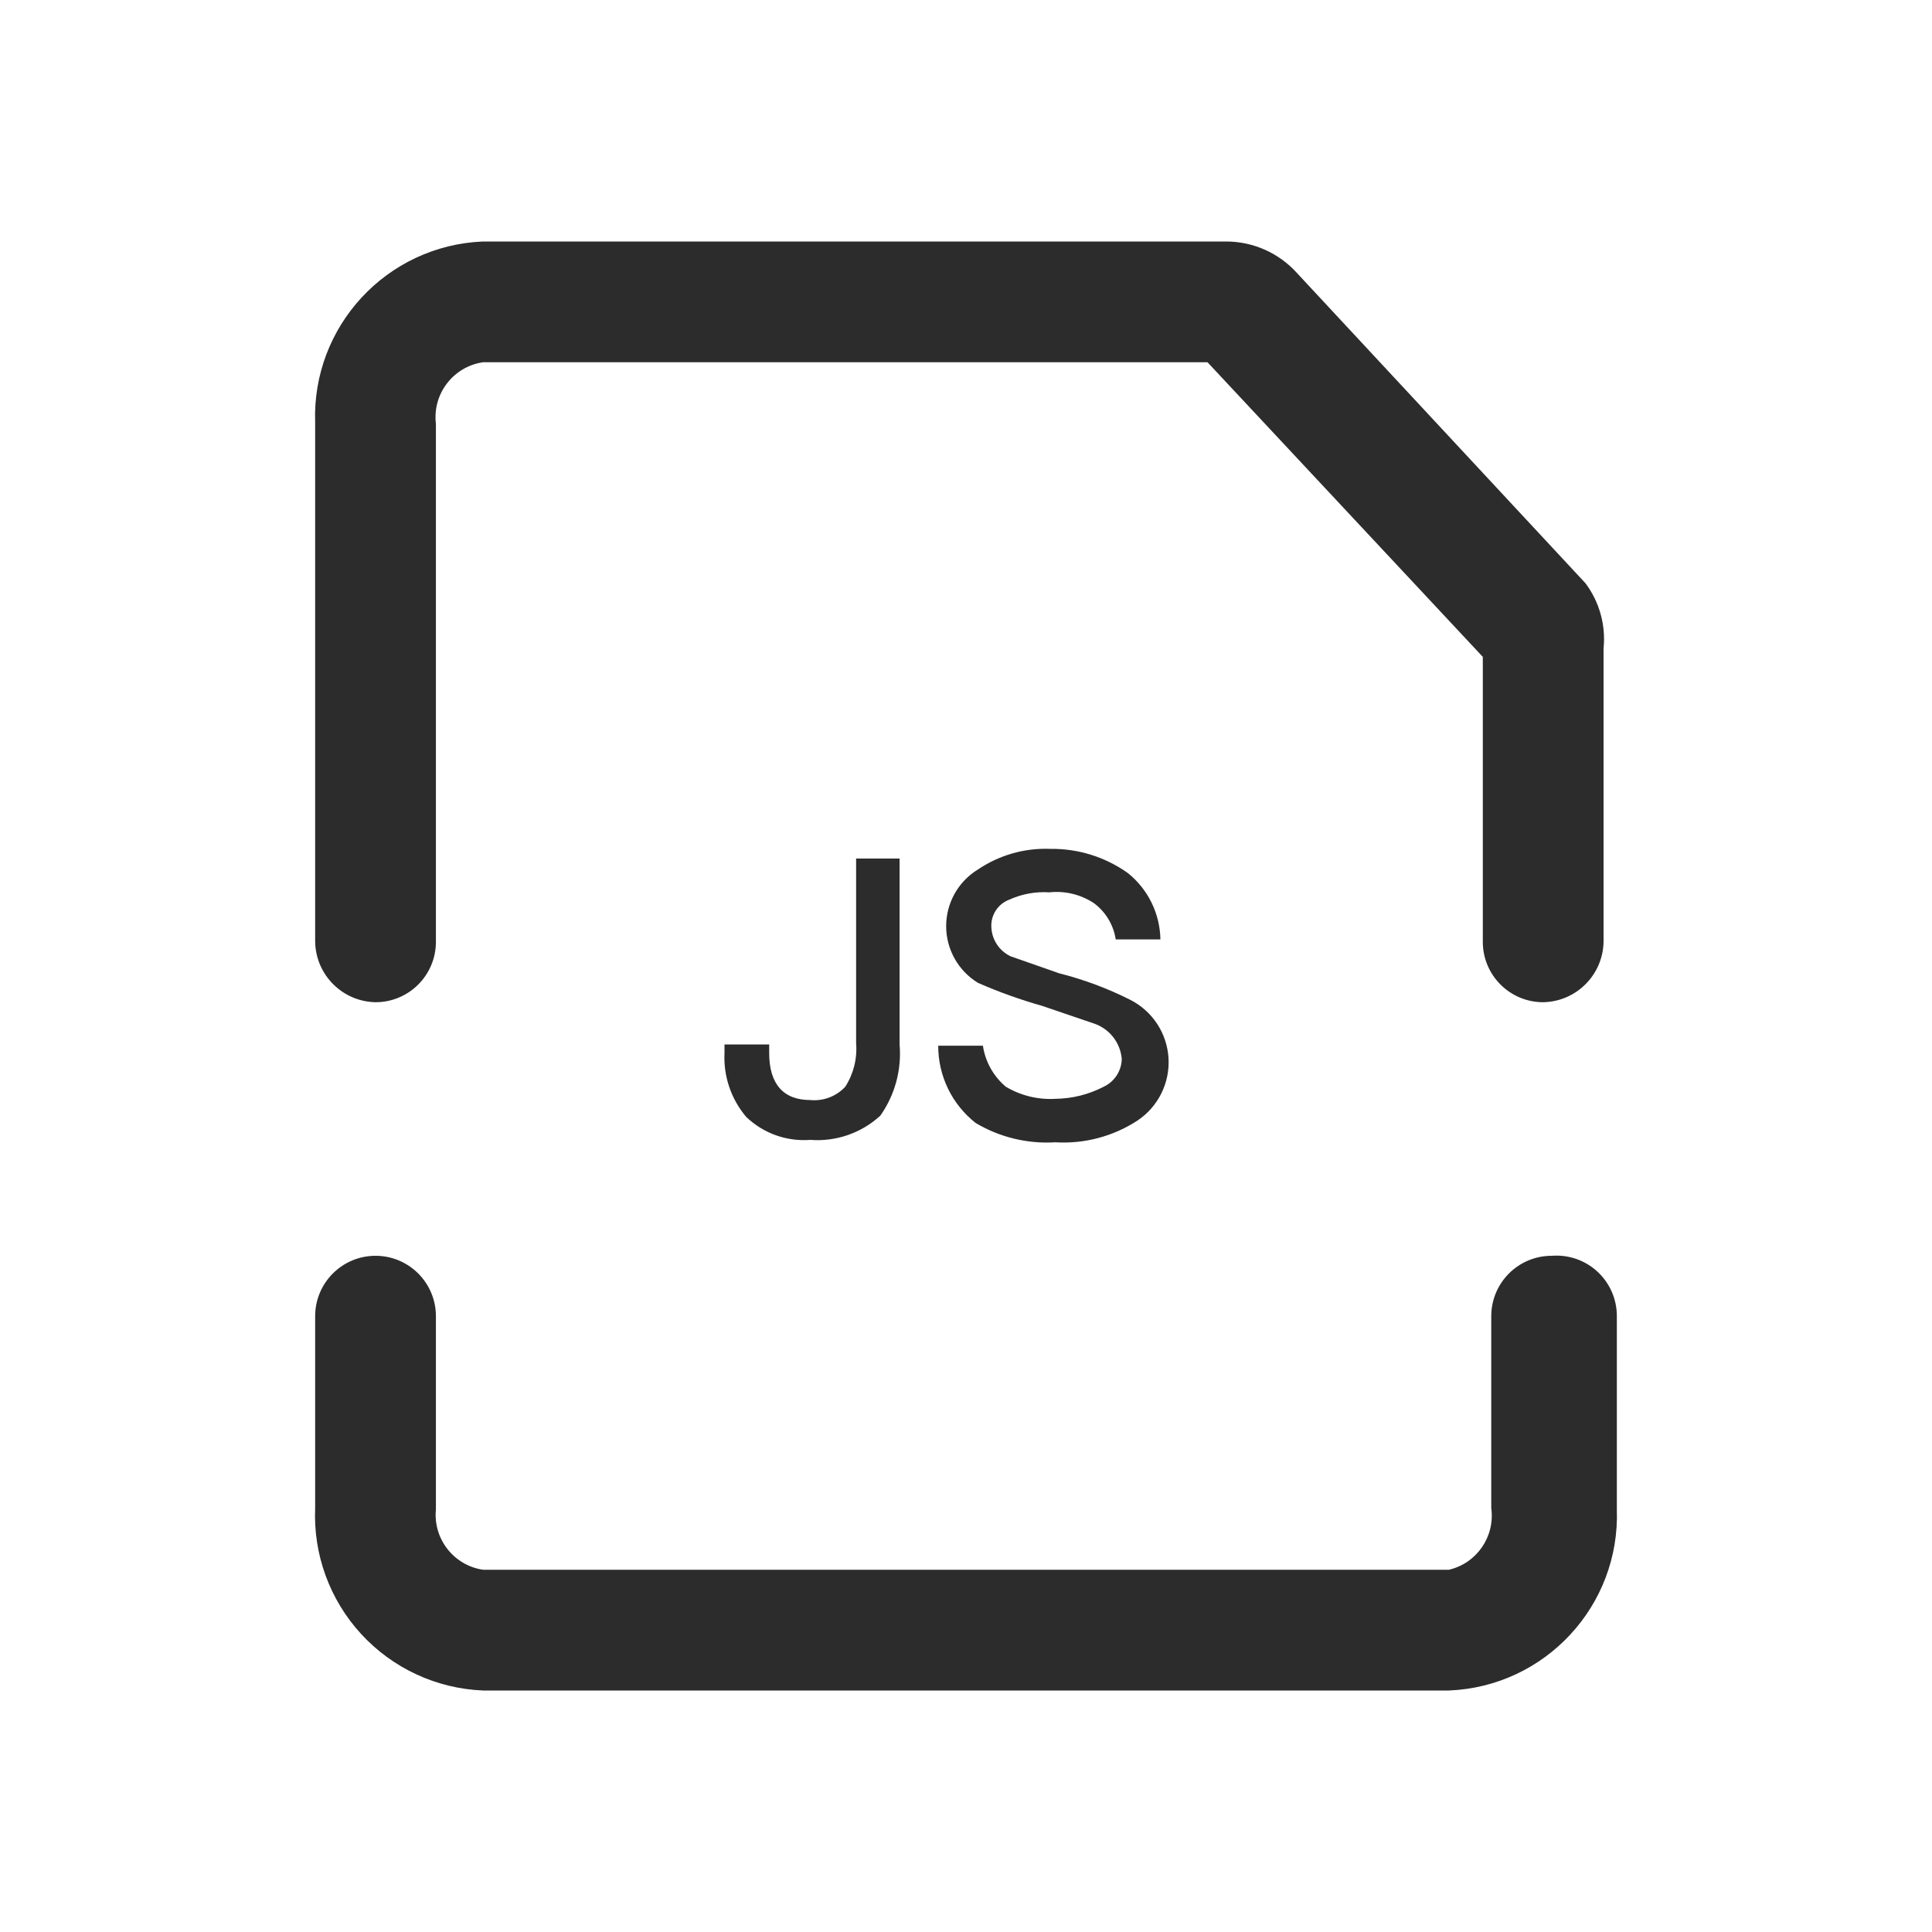
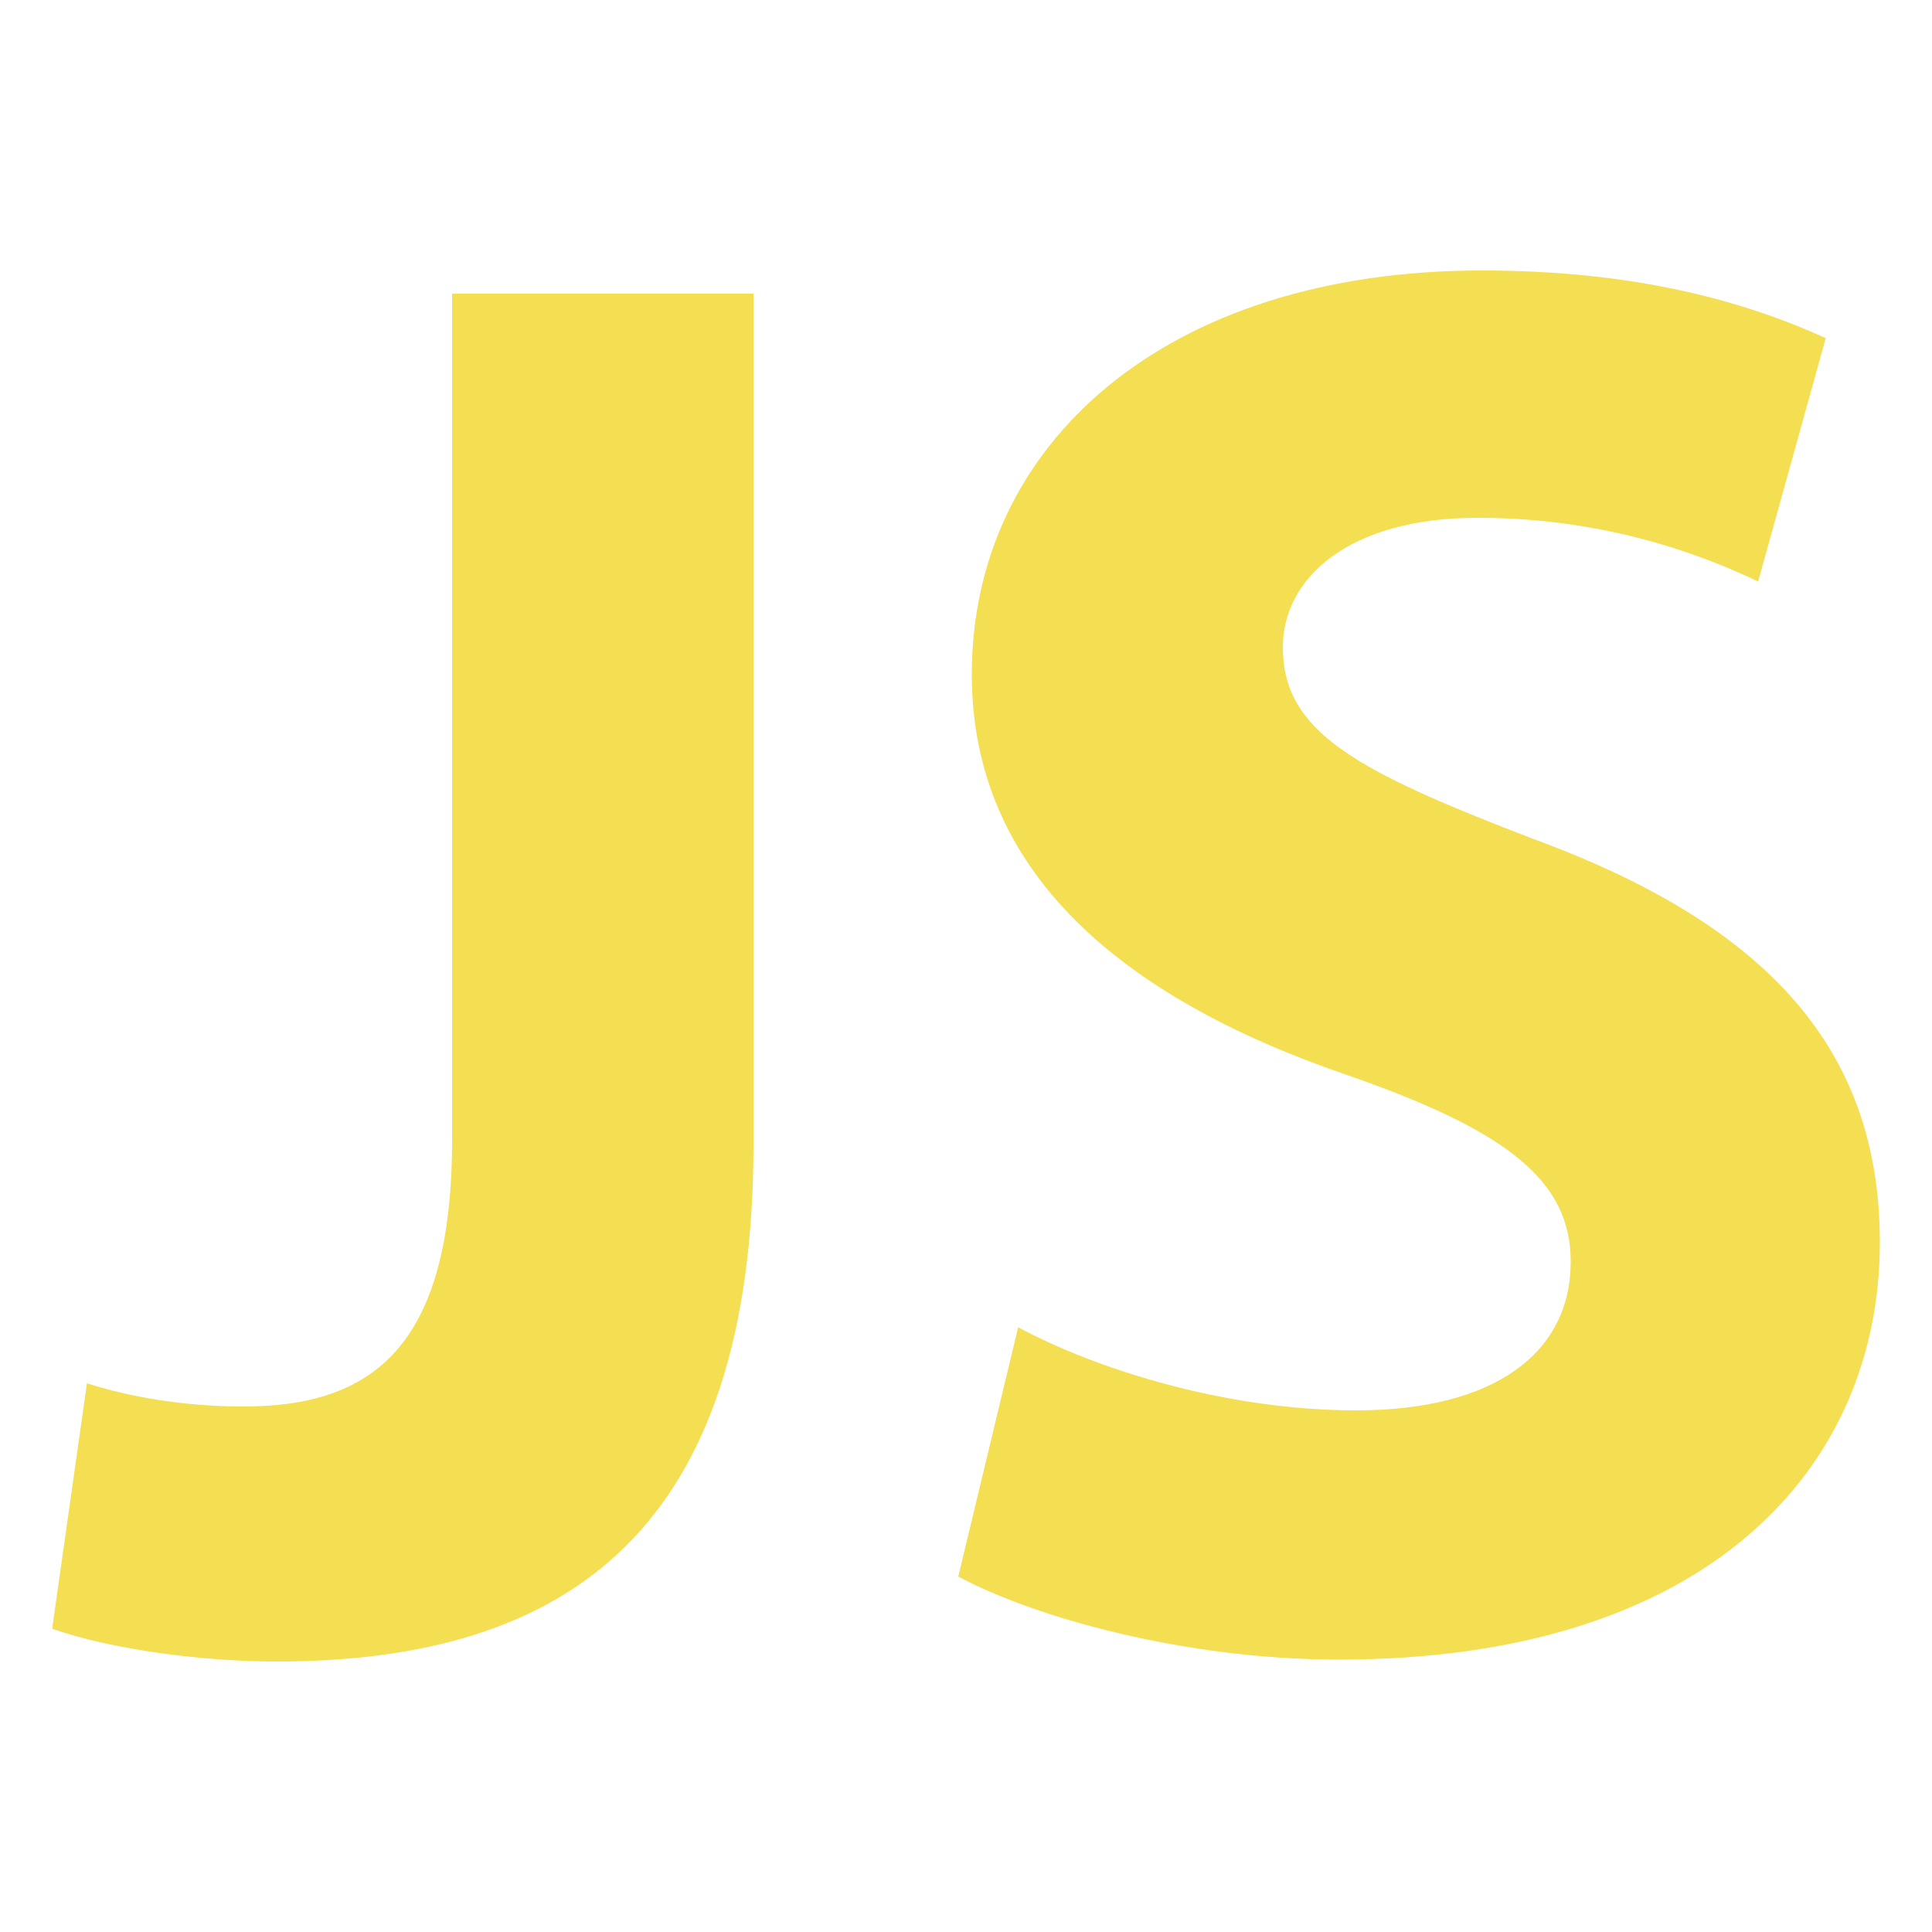
- <svg xmlns="http://www.w3.org/2000/svg" t="1741264258720" class="icon" viewBox="0 0 1024 1024" version="1.1" p-id="2610" width="200" height="200">
-   <path d="M822.4 665.6a32 32 0 0 0-32 32v101.76A29.44 29.44 0 0 1 768 832H256a29.44 29.44 0 0 1-24.96-32v-102.4a32 32 0 0 0-32-32 32 32 0 0 0-32 32v101.76A92.8 92.8 0 0 0 256 896h512a92.8 92.8 0 0 0 88.96-96v-102.4a32 32 0 0 0-34.56-32zM840.32 309.12l-152.96-164.48a50.56 50.56 0 0 0-37.12-16.64H256a92.8 92.8 0 0 0-88.96 96v275.2a32.64 32.64 0 0 0 32 32 32 32 0 0 0 32-32V224.64A29.44 29.44 0 0 1 256 192h384l145.92 156.16V499.2a32 32 0 0 0 32 32 32.64 32.64 0 0 0 32-32V343.68a49.28 49.28 0 0 0-9.6-34.56z" fill="#2c2c2c" p-id="2611" />
-   <path d="M476.8 455.04v98.56a56.96 56.96 0 0 1-10.24 37.76 49.28 49.28 0 0 1-37.12 12.8 44.16 44.16 0 0 1-33.92-12.16 48.64 48.64 0 0 1-11.52-33.92v-4.48h23.68v4.48c0 16.64 7.68 24.96 21.76 24.96A22.4 22.4 0 0 0 448 576a37.12 37.12 0 0 0 5.76-23.04V455.04zM597.76 462.72a46.08 46.08 0 0 1 17.28 35.2h-23.68a29.44 29.44 0 0 0-11.52-19.2 35.84 35.84 0 0 0-23.68-5.76 44.16 44.16 0 0 0-21.12 3.84 14.72 14.72 0 0 0-9.6 14.72 17.92 17.92 0 0 0 10.24 15.36l25.6 8.96a183.04 183.04 0 0 1 37.76 14.08 37.12 37.12 0 0 1 3.84 64 71.68 71.68 0 0 1-43.52 11.52 73.6 73.6 0 0 1-42.24-10.24 51.84 51.84 0 0 1-19.84-40.96h23.68a35.2 35.2 0 0 0 12.16 21.76 46.08 46.08 0 0 0 26.24 6.4 56.96 56.96 0 0 0 25.6-6.4 16.64 16.64 0 0 0 9.6-14.72 21.76 21.76 0 0 0-14.08-18.56l-28.16-9.6a261.12 261.12 0 0 1-33.92-12.16 35.2 35.2 0 0 1 0-60.16 64 64 0 0 1 38.4-10.88 69.12 69.12 0 0 1 40.96 12.8z" fill="#2c2c2c" p-id="2612" />
+ <svg xmlns="http://www.w3.org/2000/svg" t="1749310301237" class="icon" viewBox="0 0 1024 1024" version="1.1" p-id="5971" width="200" height="200">
+   <path d="M238.592 155.648H399.36v450.56C399.36 809.984 302.08 880.64 146.432 880.64c-37.888 0-87.04-6.144-118.784-17.408l18.432-130.048c22.528 7.168 51.2 12.288 82.944 12.288 67.584 0 110.592-30.72 110.592-141.312V155.648h-1.024z m301.056 547.84c41.984 22.528 110.592 44.032 179.2 44.032 73.728 0 113.664-30.72 113.664-78.848 0-43.008-33.792-69.632-119.808-99.328-118.784-40.96-197.632-107.52-197.632-211.968C515.072 235.52 617.472 143.36 785.408 143.36c81.92 0 139.264 16.384 182.272 35.84L931.84 308.224c-27.648-13.312-79.872-33.792-148.48-33.792-69.632 0-103.424 32.768-103.424 68.608 0 45.056 38.912 65.536 132.096 101.376 125.952 46.08 184.32 112.64 184.32 214.016 0 119.808-91.136 221.184-286.72 221.184-81.92 0-161.792-22.528-201.728-44.032l31.744-132.096z" fill="#F4DE51" p-id="5972" />
</svg>
